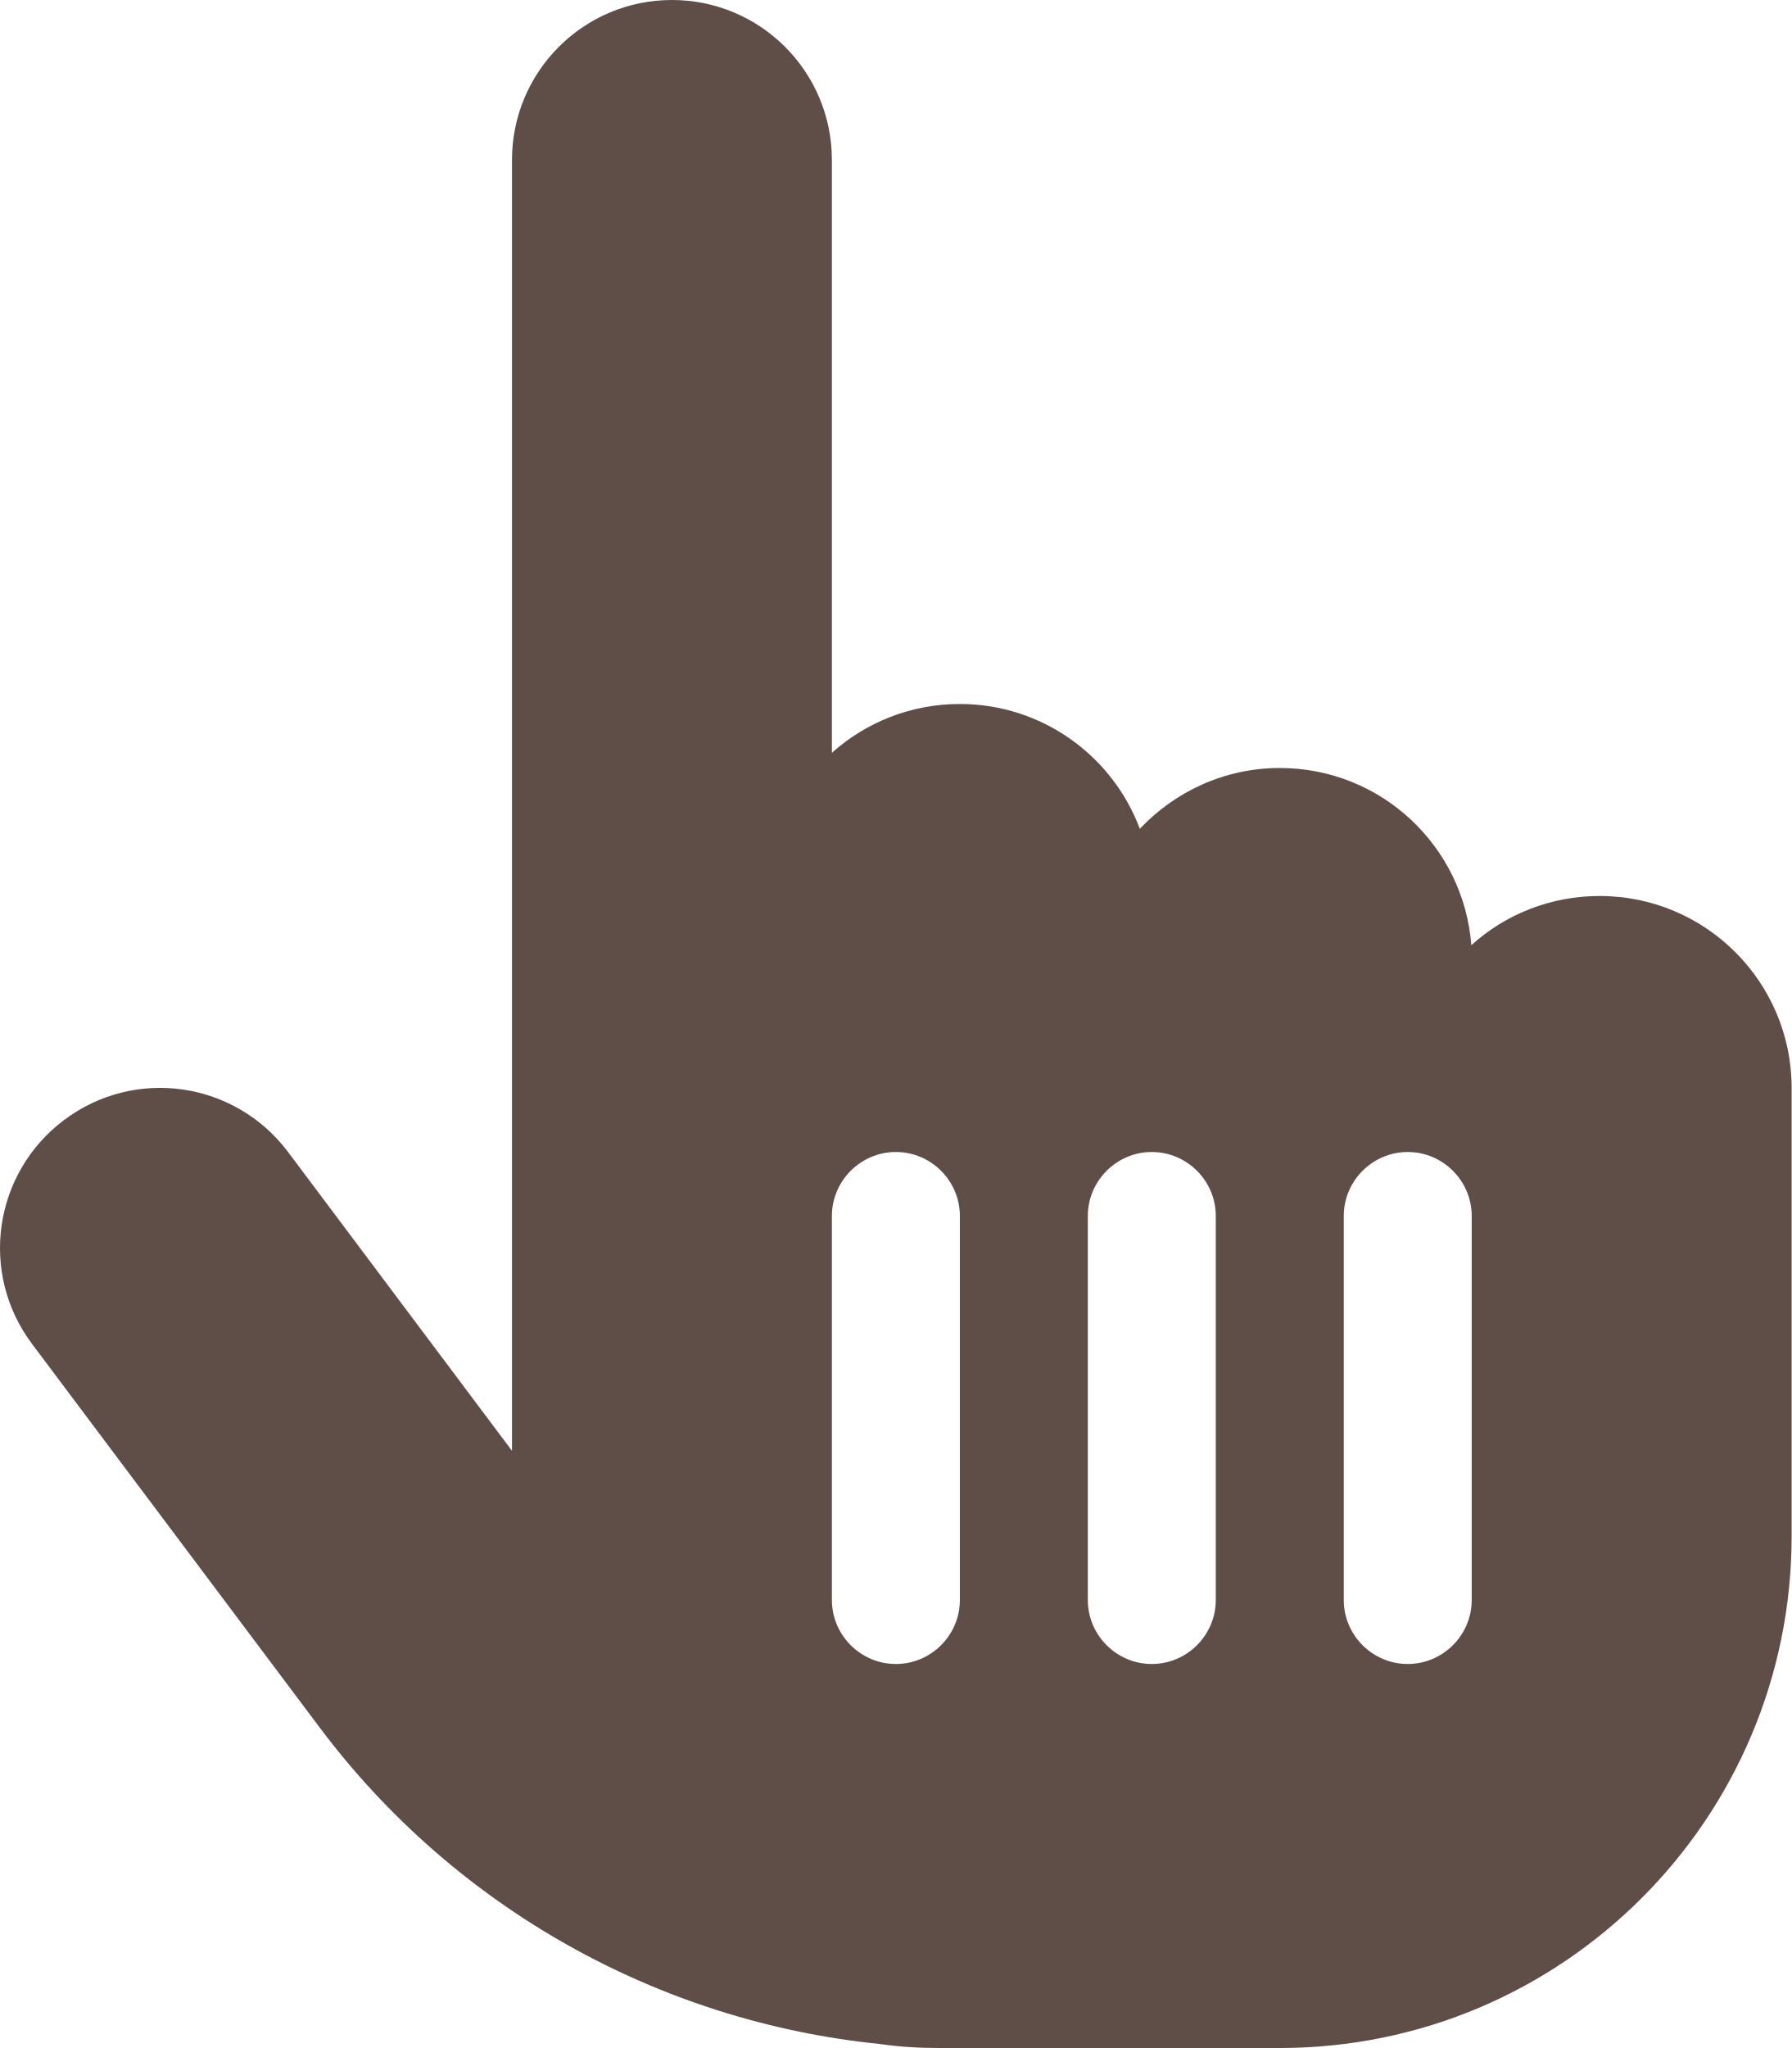
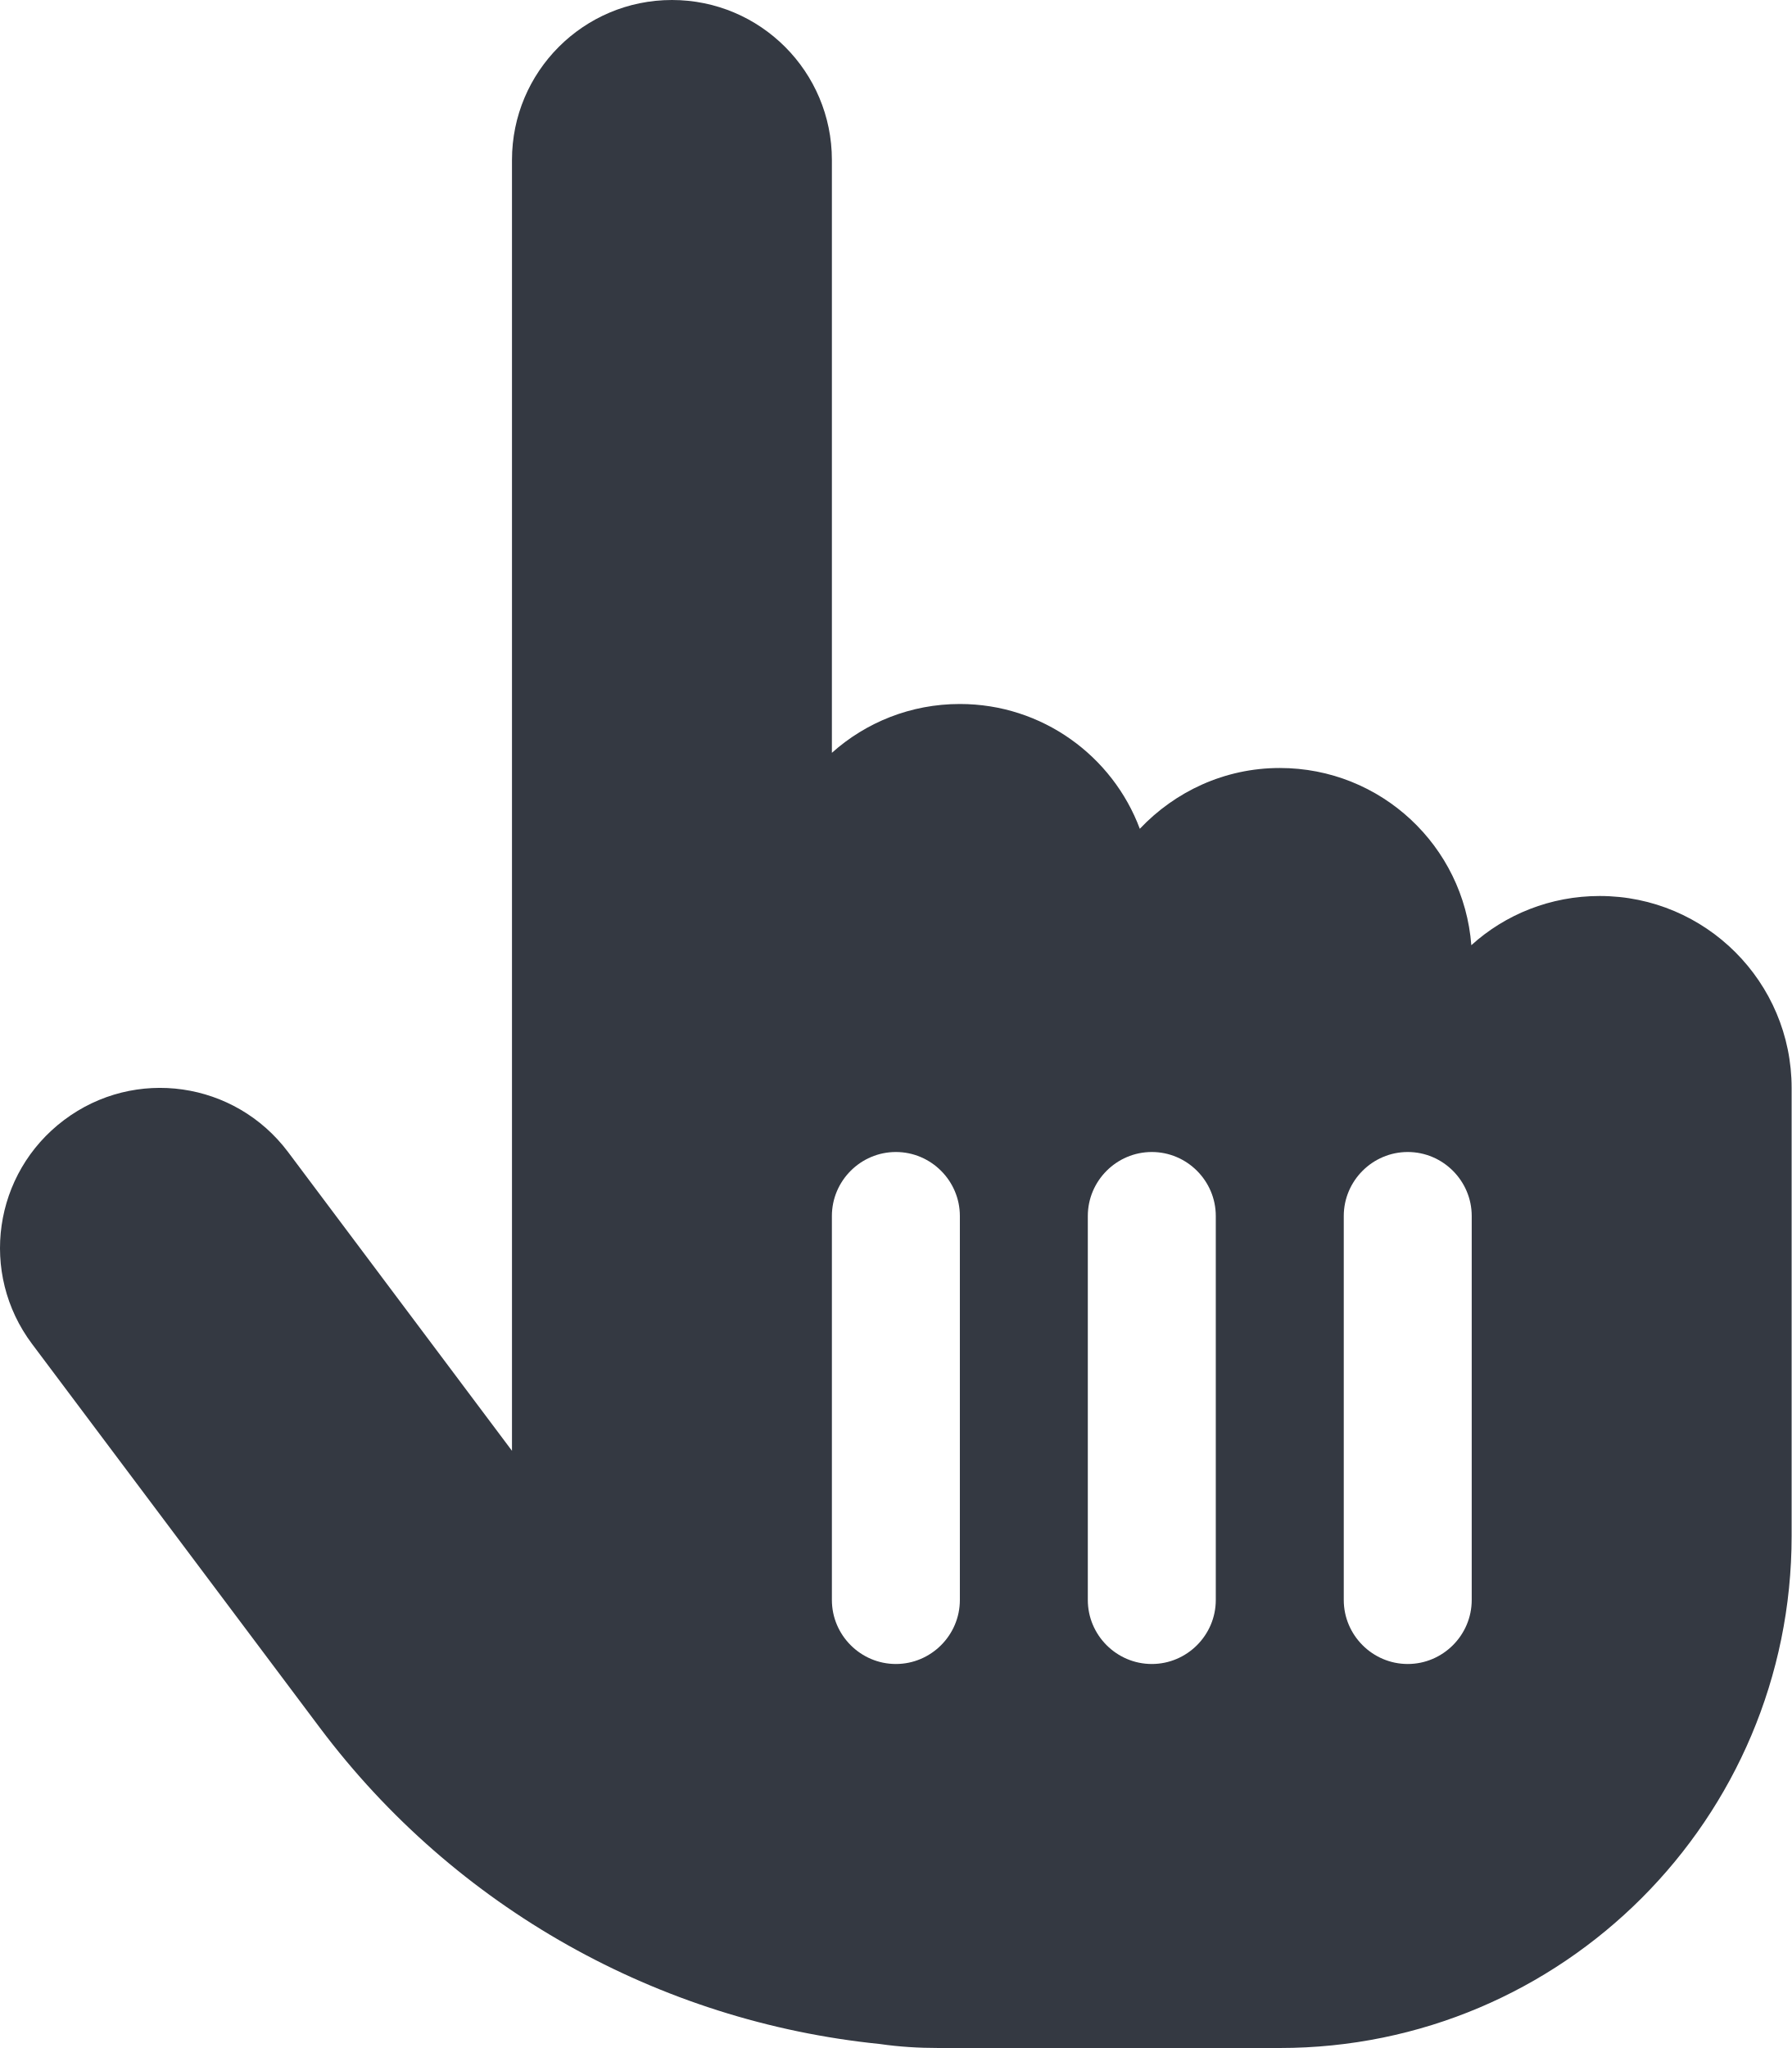
<svg xmlns="http://www.w3.org/2000/svg" preserveAspectRatio="none" overflow="visible" style="display: block;" width="84" height="95.998" viewBox="0 0 84 95.998" fill="none">
  <g id="Img">
-     <path id="Vector" d="M24.004 7.5C24.004 3.356 27.36 0 31.504 0C35.647 0 39.003 3.356 39.003 7.5V35.287C40.597 33.862 42.697 32.999 45.003 32.999C48.865 32.999 52.165 35.437 53.44 38.849C55.09 37.105 57.414 35.999 60.002 35.999C64.745 35.999 68.626 39.655 68.983 44.305C70.576 42.862 72.695 41.999 75.001 41.999C79.969 41.999 84 46.03 84 50.999V59.999V62.999V71.999C84 85.254 73.257 95.998 60.002 95.998H57.002H45.003H44.984H44.009C43.072 95.998 42.153 95.942 41.253 95.811C30.885 94.76 21.342 89.436 15.005 80.998L1.505 62.999C-0.988 59.68 -0.313 54.993 3.005 52.499C6.324 50.005 11.011 50.68 13.505 53.999L24.004 68.005V7.5ZM45.003 56.999C45.003 55.349 43.653 53.999 42.003 53.999C40.353 53.999 39.003 55.349 39.003 56.999V74.998C39.003 76.648 40.353 77.998 42.003 77.998C43.653 77.998 45.003 76.648 45.003 74.998V56.999ZM54.002 53.999C52.352 53.999 51.002 55.349 51.002 56.999V74.998C51.002 76.648 52.352 77.998 54.002 77.998C55.652 77.998 57.002 76.648 57.002 74.998V56.999C57.002 55.349 55.652 53.999 54.002 53.999ZM69.001 56.999C69.001 55.349 67.651 53.999 66.001 53.999C64.352 53.999 63.002 55.349 63.002 56.999V74.998C63.002 76.648 64.352 77.998 66.001 77.998C67.651 77.998 69.001 76.648 69.001 74.998V56.999Z" fill="#5F4D47" />
+     <path id="Vector" d="M24.004 7.5C24.004 3.356 27.36 0 31.504 0C35.647 0 39.003 3.356 39.003 7.5V35.287C40.597 33.862 42.697 32.999 45.003 32.999C48.865 32.999 52.165 35.437 53.44 38.849C55.09 37.105 57.414 35.999 60.002 35.999C64.745 35.999 68.626 39.655 68.983 44.305C70.576 42.862 72.695 41.999 75.001 41.999C79.969 41.999 84 46.03 84 50.999V59.999V62.999V71.999C84 85.254 73.257 95.998 60.002 95.998H57.002H45.003H44.984H44.009C43.072 95.998 42.153 95.942 41.253 95.811C30.885 94.76 21.342 89.436 15.005 80.998L1.505 62.999C-0.988 59.68 -0.313 54.993 3.005 52.499C6.324 50.005 11.011 50.68 13.505 53.999L24.004 68.005V7.5ZM45.003 56.999C45.003 55.349 43.653 53.999 42.003 53.999C40.353 53.999 39.003 55.349 39.003 56.999V74.998C39.003 76.648 40.353 77.998 42.003 77.998C43.653 77.998 45.003 76.648 45.003 74.998V56.999ZM54.002 53.999C52.352 53.999 51.002 55.349 51.002 56.999V74.998C51.002 76.648 52.352 77.998 54.002 77.998C55.652 77.998 57.002 76.648 57.002 74.998V56.999C57.002 55.349 55.652 53.999 54.002 53.999ZM69.001 56.999C69.001 55.349 67.651 53.999 66.001 53.999C64.352 53.999 63.002 55.349 63.002 56.999V74.998C63.002 76.648 64.352 77.998 66.001 77.998C67.651 77.998 69.001 76.648 69.001 74.998V56.999Z" fill="#343942" />
  </g>
</svg>
